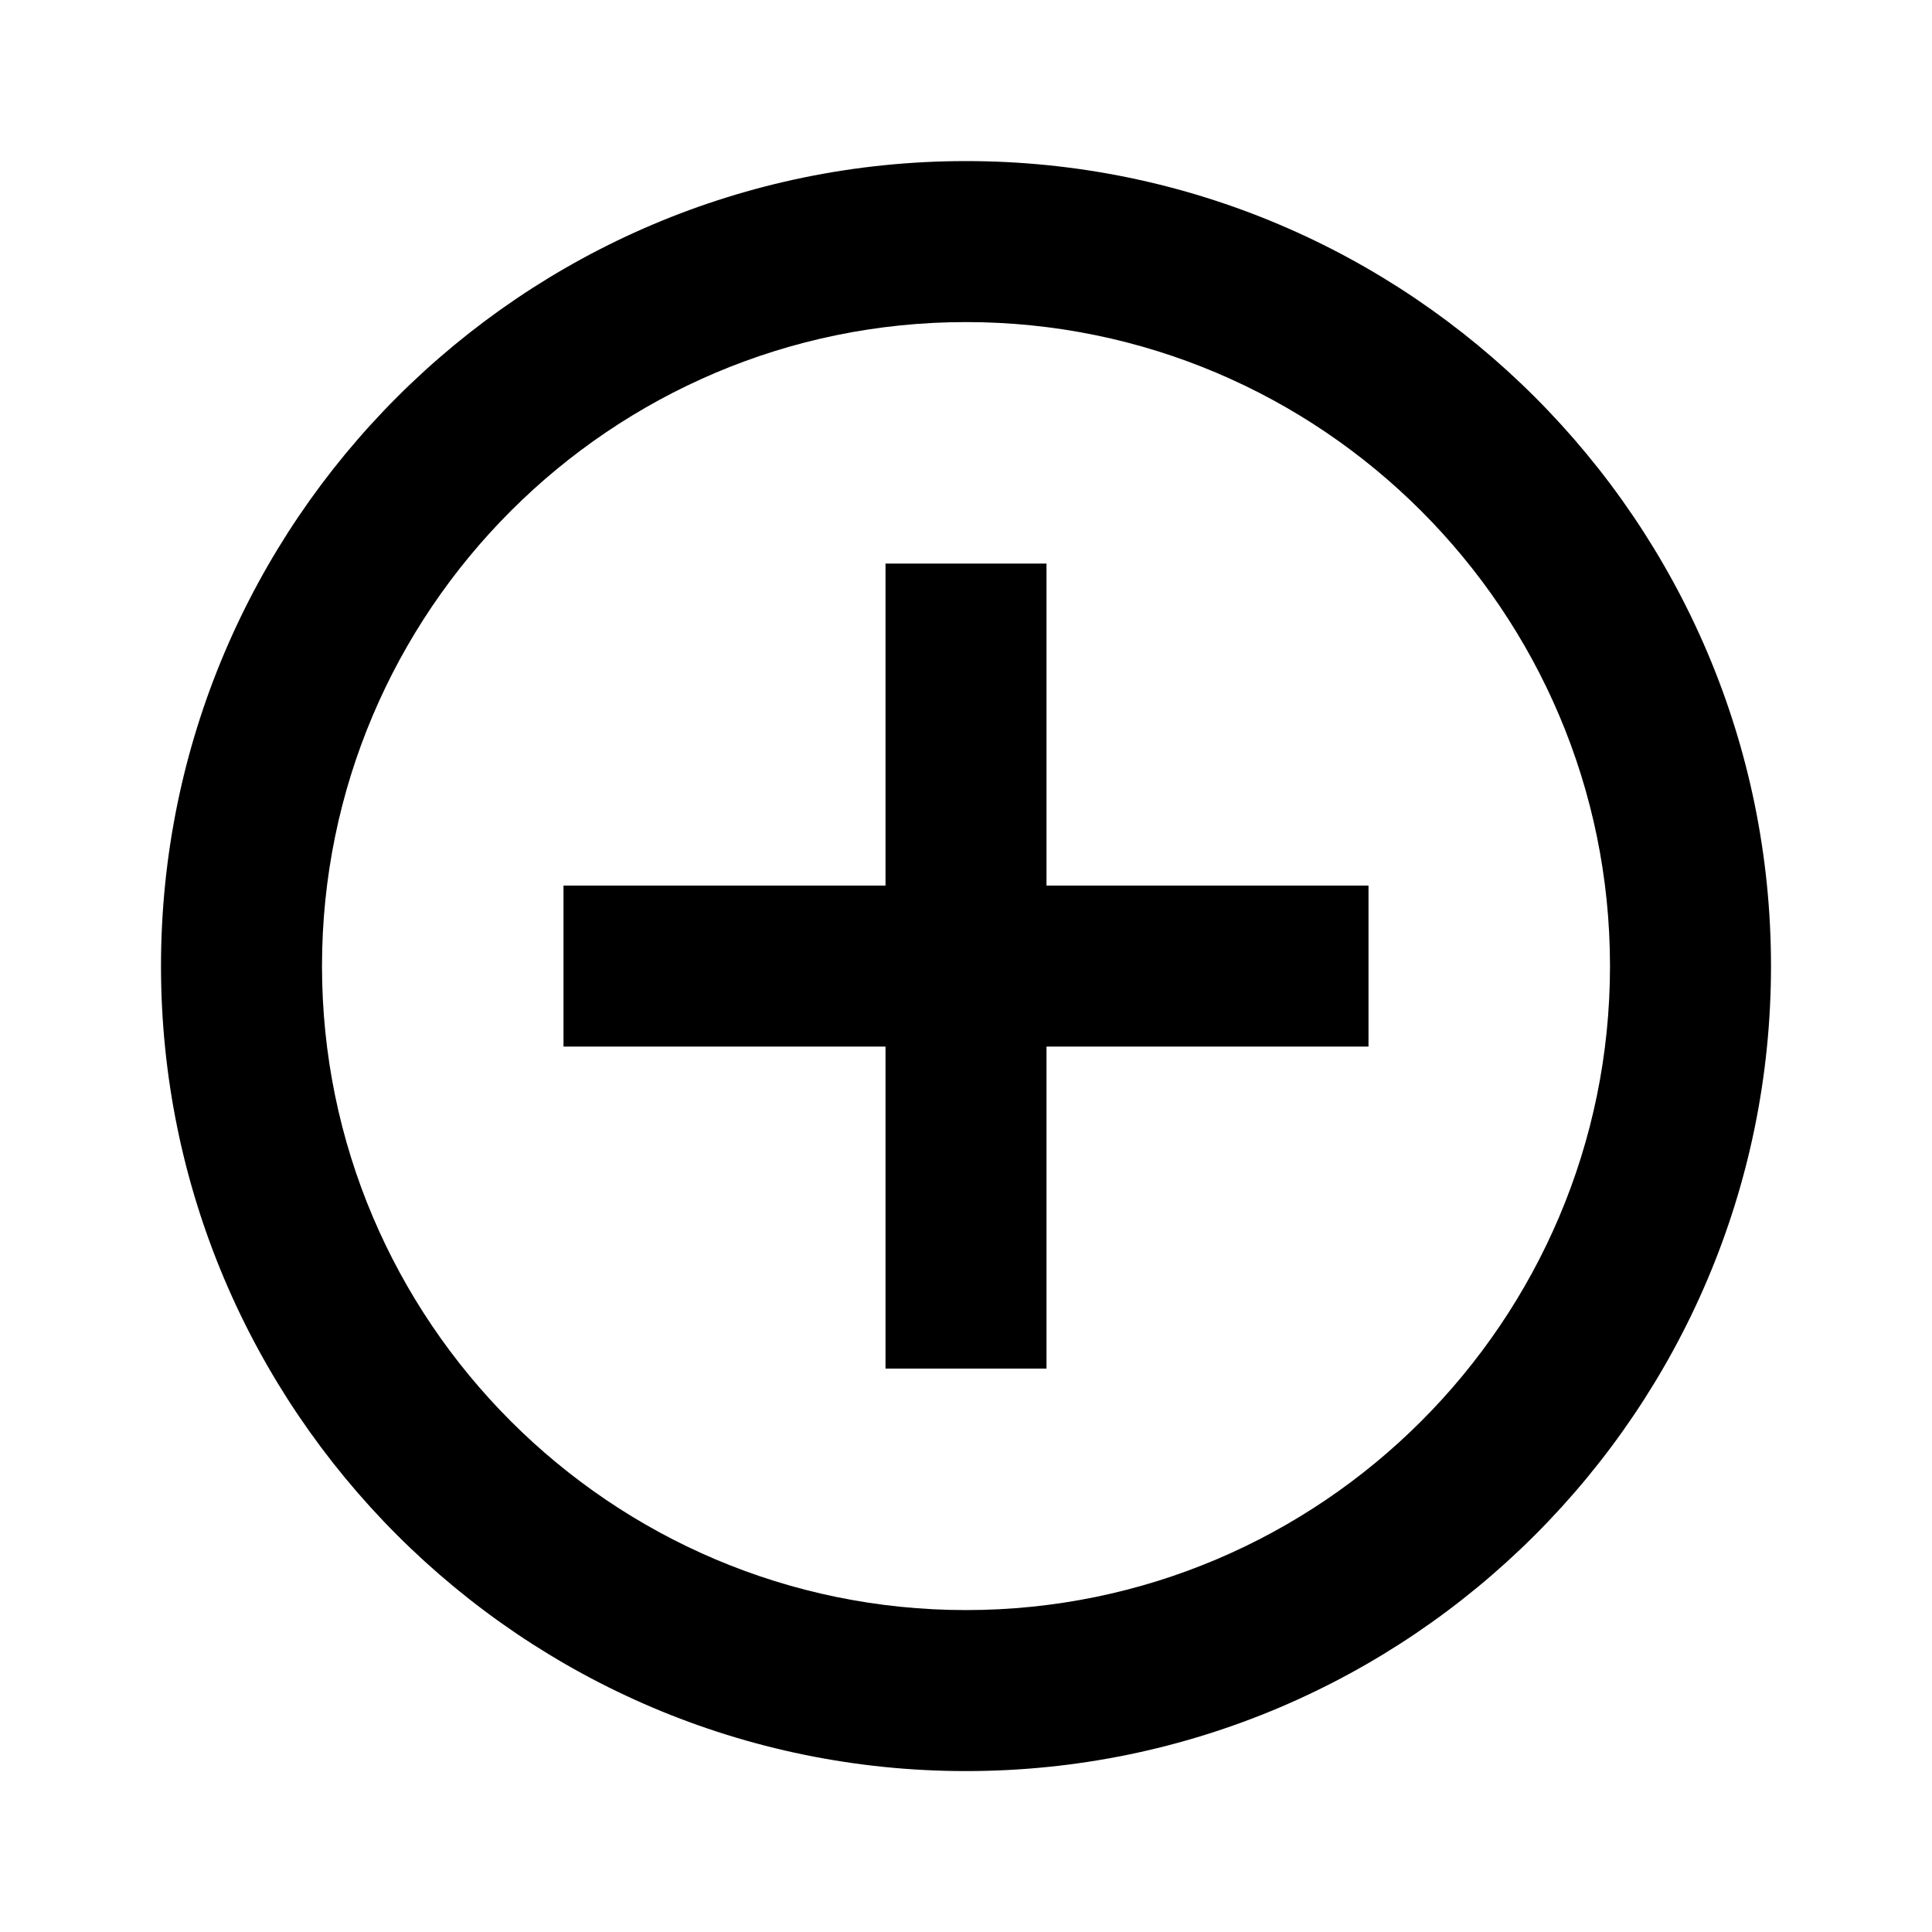
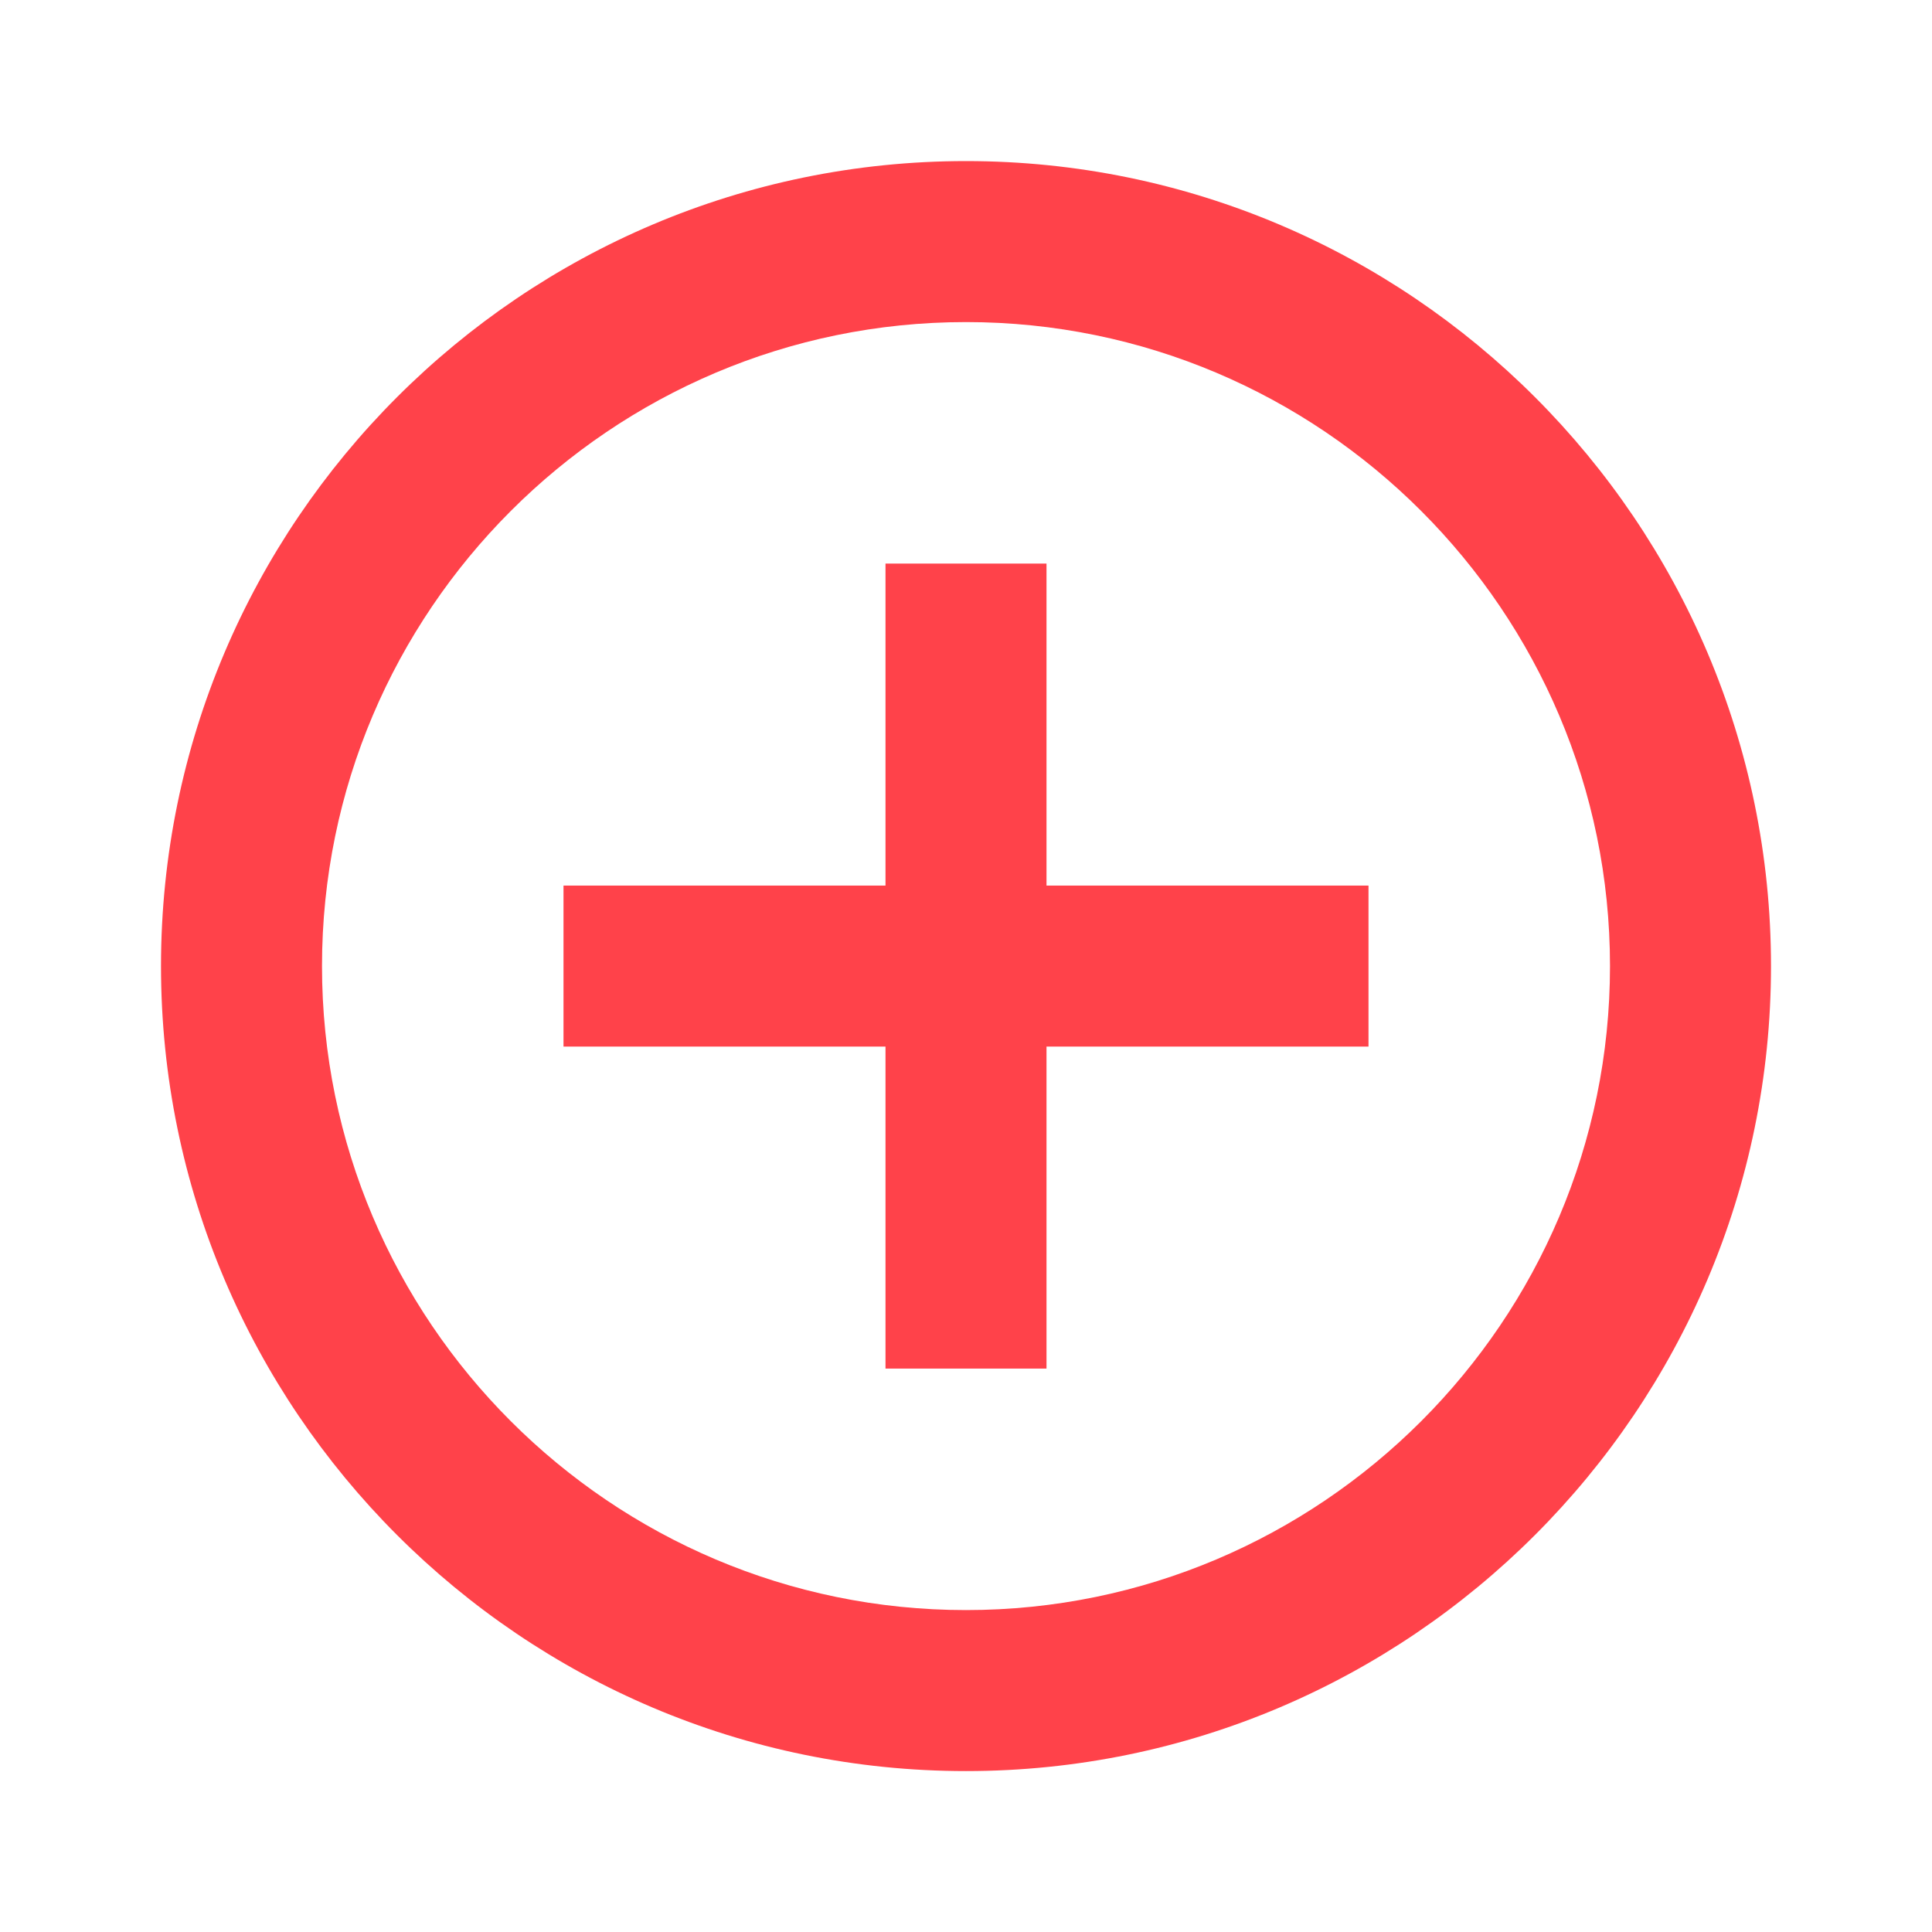
<svg xmlns="http://www.w3.org/2000/svg" width="24" height="24" viewBox="0 0 24 24">
-   <g fill="FF424A">
+   <g fill="#FF424A">
    <path d="M12 2.001c-5.514 0-10 4.486-10 10s4.486 10 10 10 10-4.486 10-10-4.486-10-10-10zm0 18c-4.411 0-8-3.589-8-8s3.589-8 8-8 8 3.589 8 8-3.589 8-8 8z" />
    <path d="M13 7.001h-2v4H7v2h4v4h2v-4h4v-2h-4z" />
  </g>
</svg>
